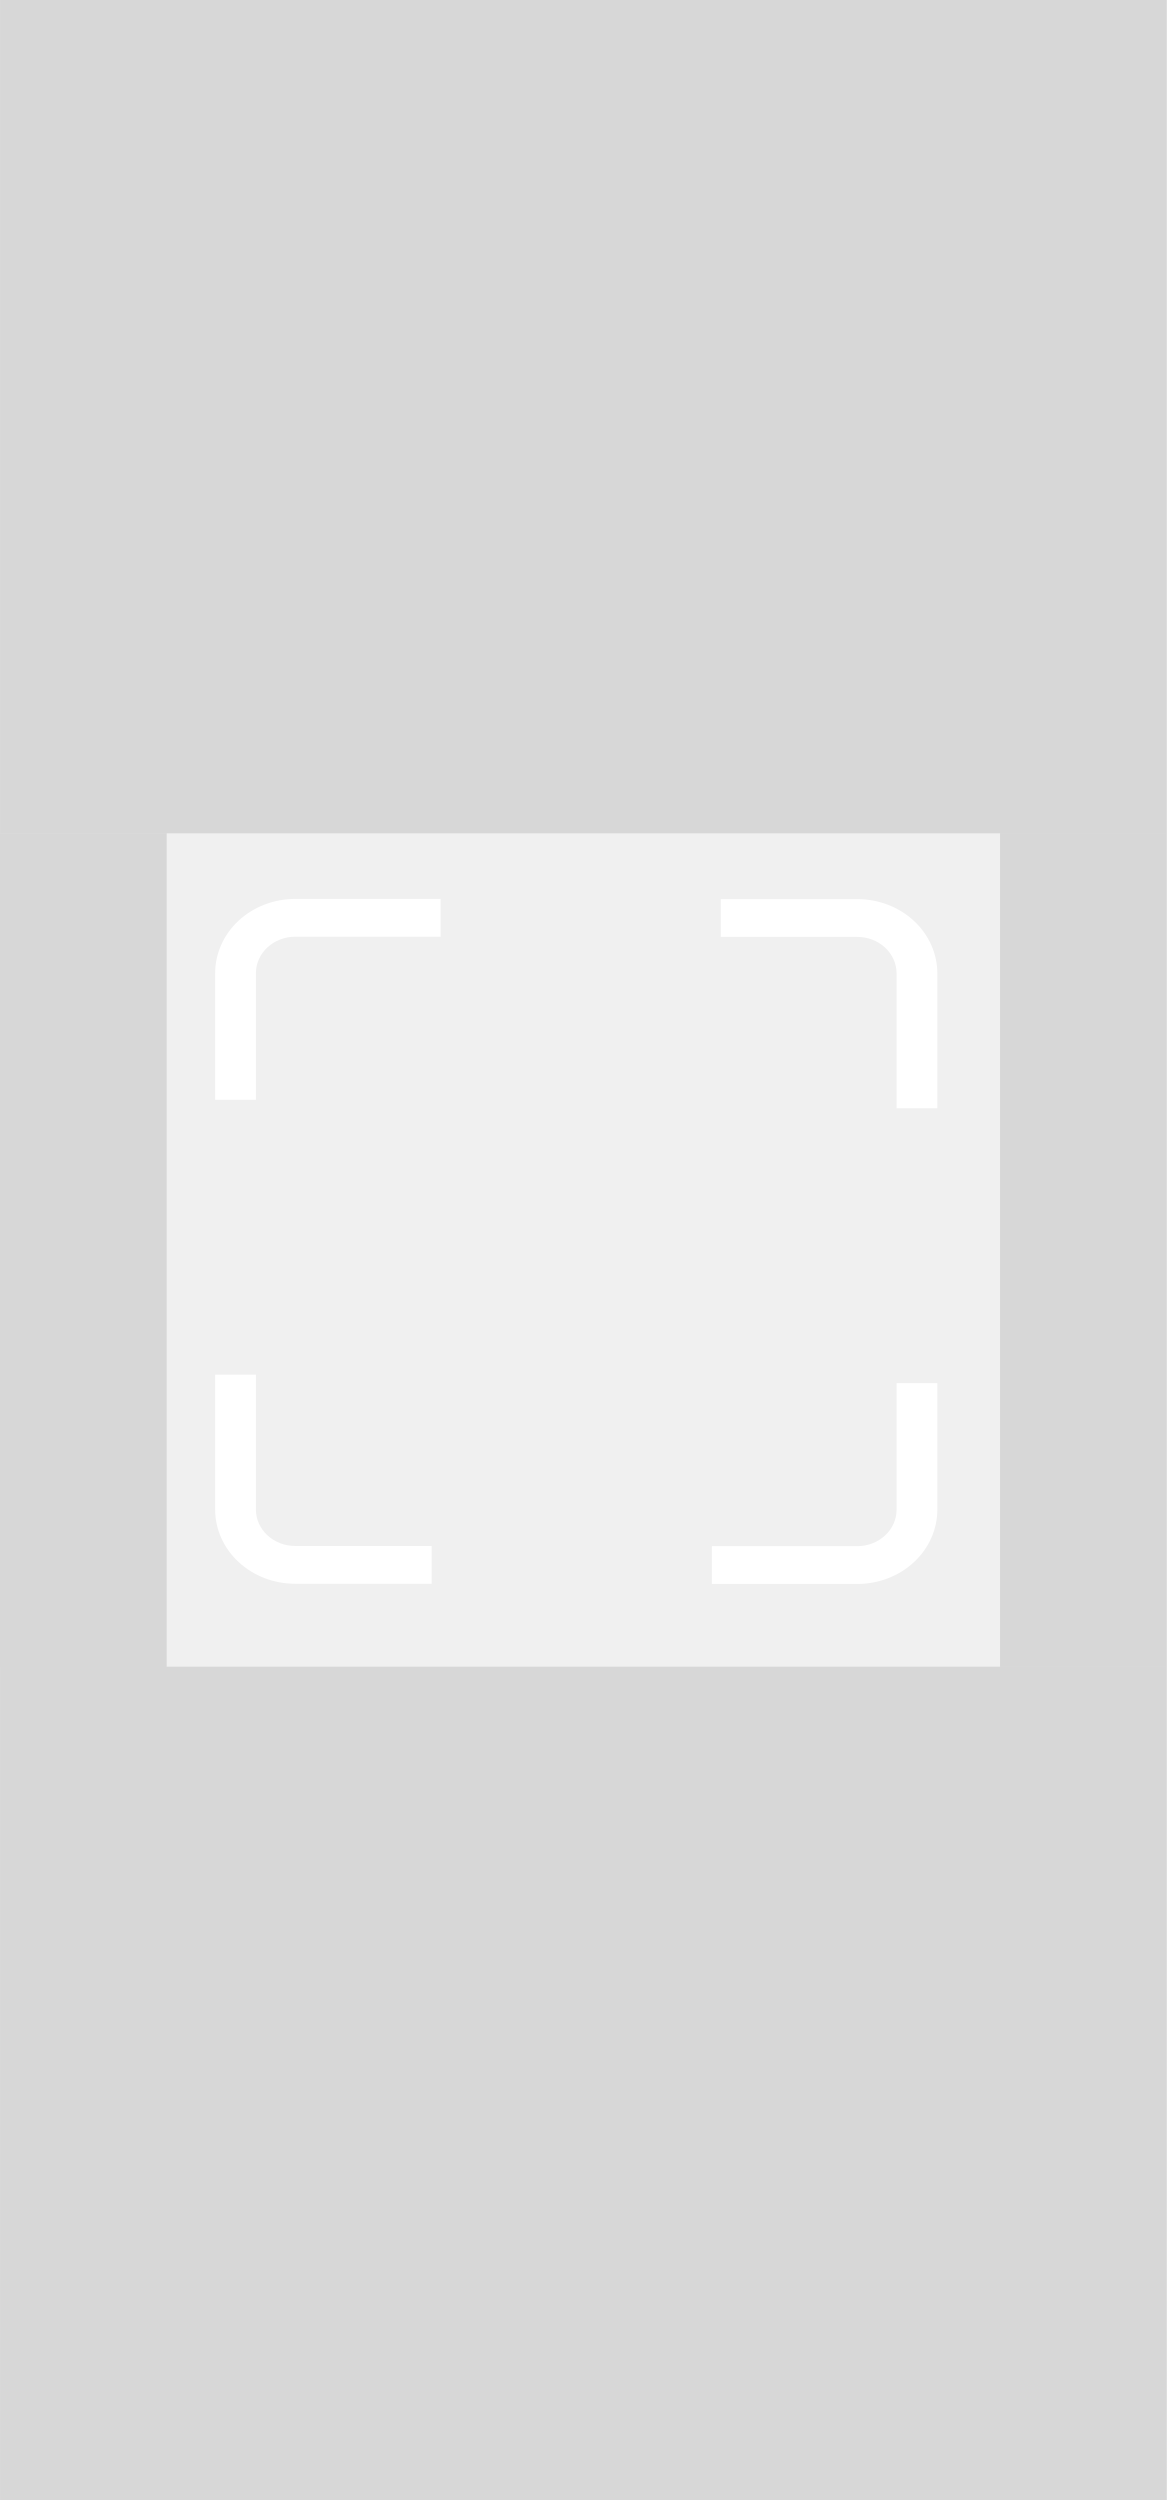
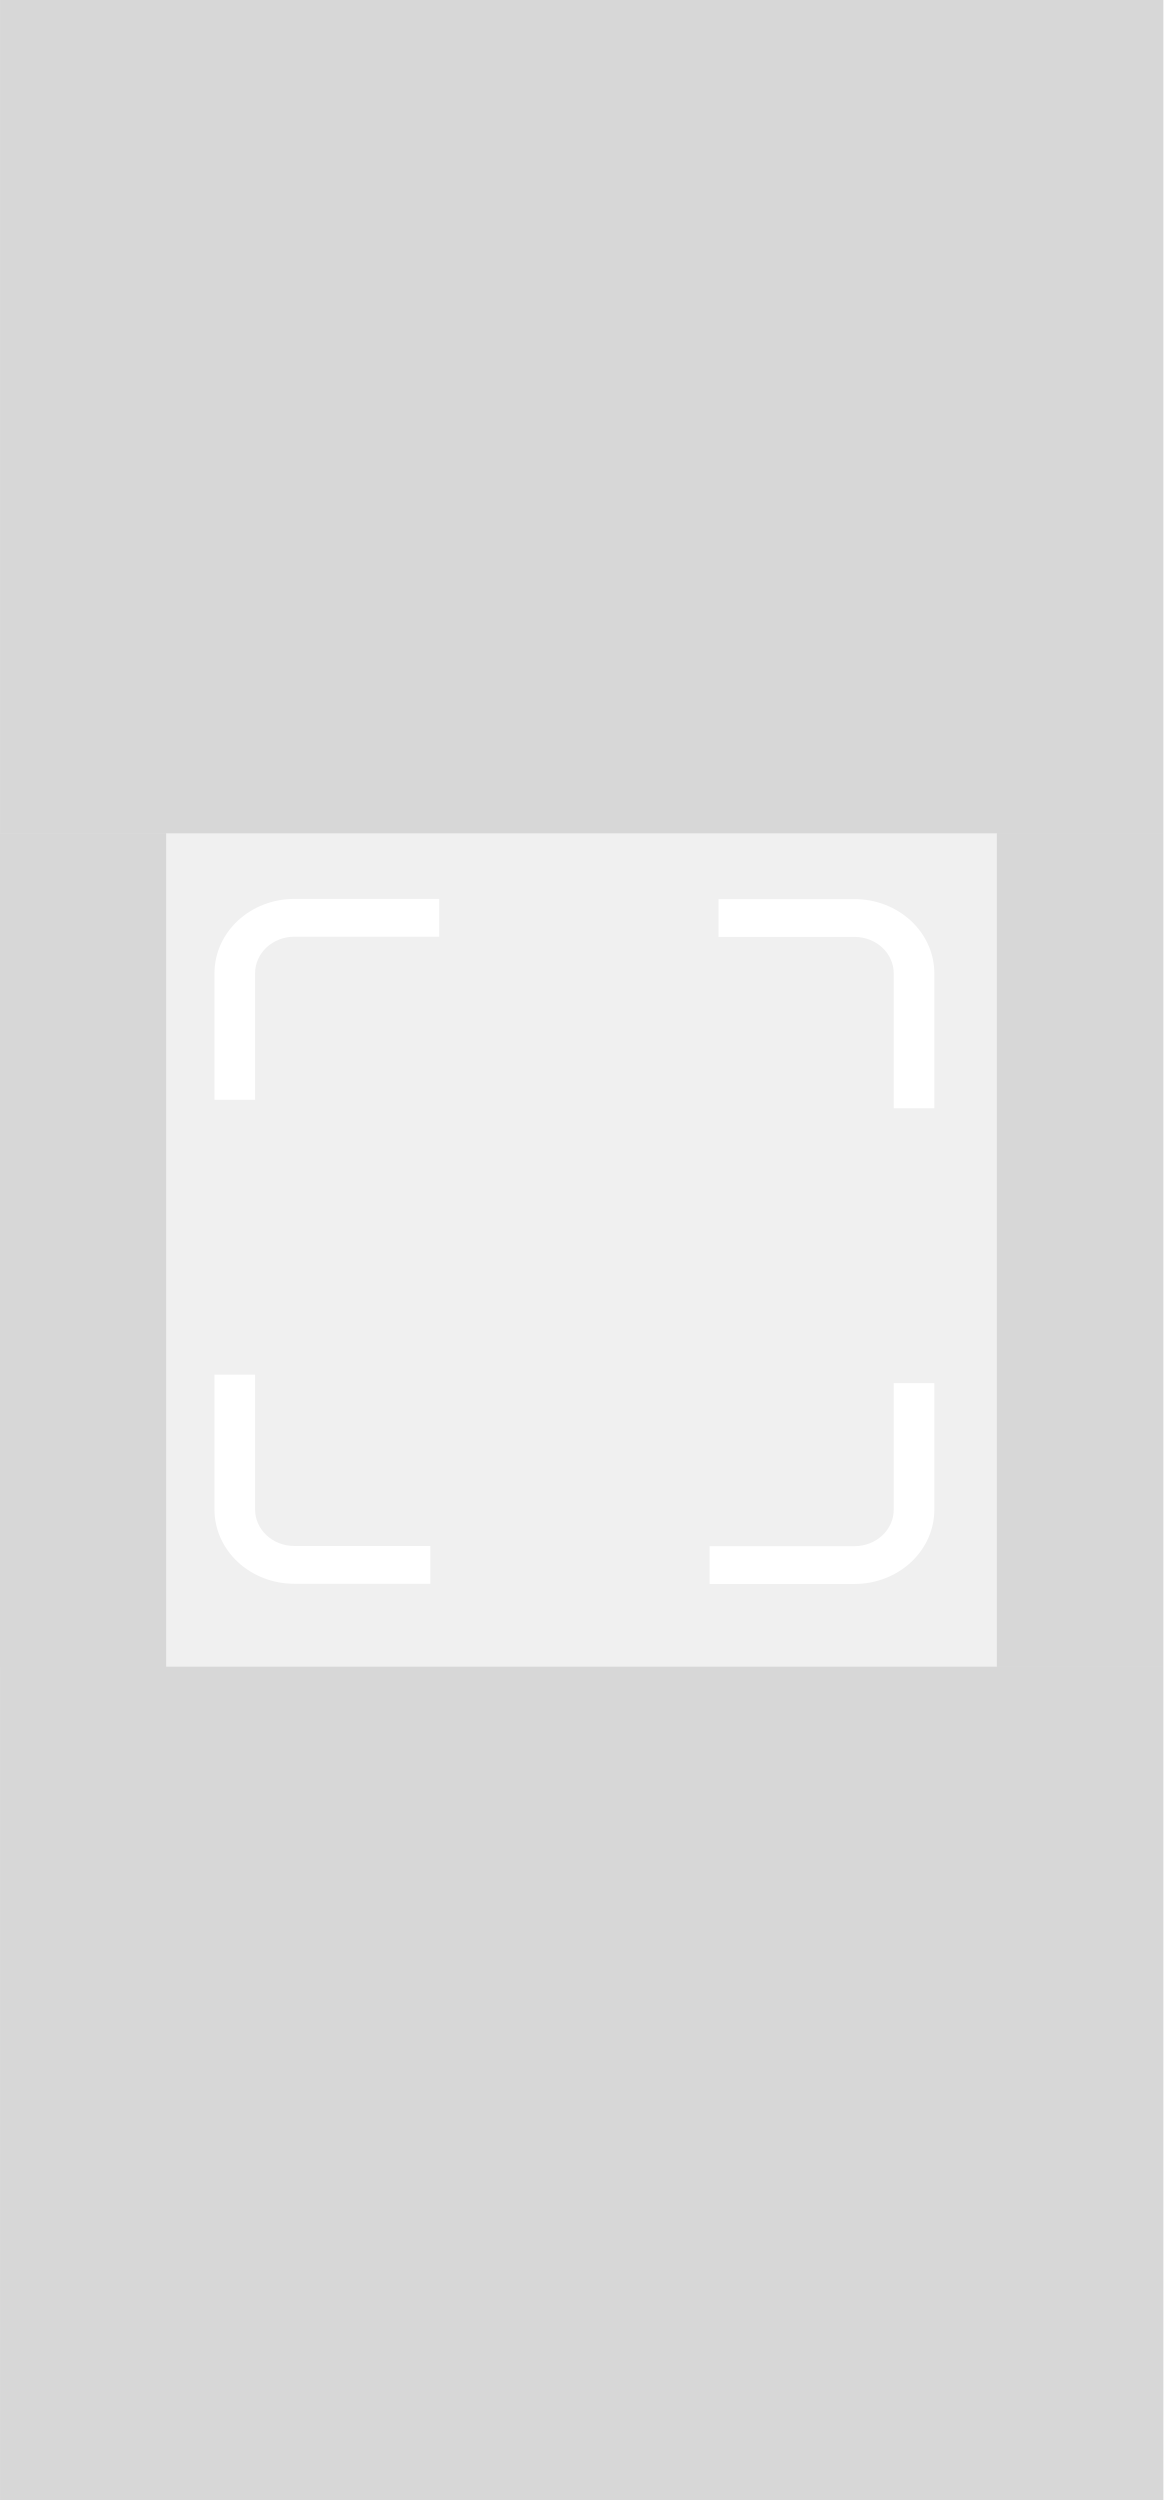
- <svg xmlns="http://www.w3.org/2000/svg" width="127.597mm" height="273.41mm" viewBox="0 0 127.597 273.41" version="1.1" id="svg5">
-   <defs id="defs2">
-     <clipPath clipPathUnits="userSpaceOnUse" id="clipPath4990">
-       <g id="use4992">
-         <rect style="opacity:0.95;fill:#000000;stroke:none;stroke-width:0;stroke-miterlimit:4;stroke-dasharray:none;stroke-opacity:1" id="rect5010" width="333.575" height="151.773" x="0" y="0" rx="7.2656439e-05" ry="7.2656439e-05" />
-         <rect style="opacity:0.106;fill:#000000;stroke:none;stroke-width:0.794" id="rect5012" width="333.575" height="151.773" x="-2241.797" y="513.941" rx="7.2656439e-05" ry="7.2656439e-05" />
-         <rect style="opacity:0.106;fill:#000000;stroke:none;stroke-width:0.794" id="rect5014" width="333.575" height="151.773" x="-2241.837" y="115" rx="7.2656439e-05" ry="7.2656439e-05" />
-         <rect style="opacity:0.106;fill:#000000;fill-opacity:1;stroke:none;stroke-width:0.703" id="rect5016" width="50.026" height="247.167" x="-1958.263" y="266.782" rx="7.2656439e-05" ry="7.2656439e-05" />
-         <rect style="opacity:0.106;fill:#000000;fill-opacity:1;stroke:none;stroke-width:0.702" id="rect5018" width="49.932" height="247.215" x="-2241.815" y="266.773" rx="7.2656439e-05" ry="7.2656439e-05" />
-         <g style="mix-blend-mode:normal;fill:#ffffff" id="g5028" transform="matrix(0.9620458,0,0,0.9620458,-2185.665,276.735)">
-           <path fill-rule="evenodd" clip-rule="evenodd" d="m 25.511,12.985 c -1.645,0 -3.274,0.324 -4.793,0.954 -1.52,0.629 -2.901,1.552 -4.064,2.715 -1.163,1.163 -2.086,2.544 -2.715,4.064 -0.629,1.52 -0.954,3.149 -0.953,4.793 V 69.002 H 0 V 25.511 c 0,0 0,10e-5 0,0 C -4.88238e-5,22.161 0.66,18.844 1.942,15.749 3.224,12.653 5.103,9.841 7.472,7.472 9.841,5.103 12.653,3.224 15.748,1.942 18.843,0.66 22.161,0 25.511,0 h 46.332 v 12.985 z" fill="#ffffff" id="path5020" style="fill:#ffffff" />
-           <path fill-rule="evenodd" clip-rule="evenodd" d="M 204.628,13.048 H 161.137 V 0.063 h 43.491 c 3.35,0 6.667,0.66 9.762,1.942 3.096,1.282 5.908,3.161 8.277,5.53 2.369,2.369 4.248,5.181 5.53,8.276 1.282,3.095 1.942,6.412 1.942,9.763 V 71.906 H 217.154 V 25.574 c 0,-1.645 -0.324,-3.274 -0.954,-4.793 -0.629,-1.52 -1.552,-2.901 -2.715,-4.064 -1.163,-1.163 -2.544,-2.086 -4.064,-2.715 -1.519,-0.629 -3.148,-0.954 -4.793,-0.954 z" fill="#ffffff" id="path5022" style="fill:#ffffff" />
-           <path fill-rule="evenodd" clip-rule="evenodd" d="m 217.154,209.822 v -43.491 h 12.985 v 43.491 c 0,6.766 -2.688,13.254 -7.472,18.039 -4.785,4.784 -11.273,7.472 -18.039,7.472 h -46.332 v -12.985 h 46.332 c 3.322,0 6.508,-1.32 8.857,-3.669 2.349,-2.349 3.669,-5.535 3.669,-8.857 z" fill="#ffffff" id="path5024" style="fill:#ffffff" />
-           <path fill-rule="evenodd" clip-rule="evenodd" d="m 12.985,163.427 v 46.332 c 0,0.001 0,0.001 0,0.001 4e-4,3.322 1.32,6.507 3.669,8.856 2.349,2.349 5.535,3.668 8.857,3.669 0,0 -10e-5,0 0,0 H 69.002 V 235.27 H 25.511 C 18.745,235.269 12.257,232.582 7.473,227.798 2.688,223.014 5.27892e-4,216.526 0,209.76 v -46.333 z" fill="#ffffff" id="path5026" style="fill:#ffffff" />
+ <svg xmlns="http://www.w3.org/2000/svg" width="127" height="273" viewBox="0 0 127 273" version="1.1" id="svg5">
+   <defs id="defs2" />
+   <g id="layer2" style="opacity:1" transform="translate(-111.2343,-534.5083)">
+     <g id="g1027" transform="matrix(0.3645463,0,0,0.3645463,111.2252,528.3937)">
+       <g id="g51" transform="matrix(0.9953221,0,0,0.9985015,1.1668566e-4,0.02513434)">
+         <rect style="opacity:0.106;fill:#000000;stroke:none;stroke-width:1.145;stroke-miterlimit:4;stroke-dasharray:none" id="rect1235-6" width="350" height="250" x="0.041" y="516.773" rx="0" ry="0" />
+         <rect style="opacity:0.106;fill:#000000;stroke:none;stroke-width:1.145;stroke-miterlimit:4;stroke-dasharray:none" id="rect1235-6-5" width="350" height="250" x="0.041" y="16.773" rx="0" ry="0" />
+         <rect style="opacity:0.106;fill:#000000;fill-opacity:1;stroke:none;stroke-width:1.005;stroke-miterlimit:4;stroke-dasharray:none" id="rect1285-3-5" width="50" height="250" x="300.041" y="266.773" rx="0" ry="0" />
+         <rect style="opacity:0.106;fill:#000000;fill-opacity:1;stroke:none;stroke-width:1.006;stroke-miterlimit:4;stroke-dasharray:none" id="rect1285-3-5-6" width="50" height="250" x="0.025" y="266.782" rx="0" ry="0" />
+         <g style="mix-blend-mode:normal;fill:#ffffff;stroke-width:1.039;stroke-miterlimit:4;stroke-dasharray:none" id="g2143-0" transform="matrix(0.9413962,0,0,0.8732923,64.57144,286.4488)">
+           <path fill-rule="evenodd" clip-rule="evenodd" d="m 25.511,12.985 c -1.645,0 -3.274,0.324 -4.793,0.954 -1.52,0.629 -2.901,1.552 -4.064,2.715 -1.163,1.163 -2.086,2.544 -2.715,4.064 -0.629,1.52 -0.954,3.149 -0.953,4.793 V 69.002 H 0 V 25.511 c 0,0 0,10e-5 0,0 C -4.88238e-5,22.161 0.66,18.844 1.942,15.749 3.224,12.653 5.103,9.841 7.472,7.472 9.841,5.103 12.653,3.224 15.748,1.942 18.843,0.66 22.161,0 25.511,0 h 46.332 v 12.985 z" fill="#ffffff" id="path2125-9" style="fill:#ffffff;stroke-width:1.039;stroke-miterlimit:4;stroke-dasharray:none" />
+           <path fill-rule="evenodd" clip-rule="evenodd" d="M 204.628,13.048 H 161.137 V 0.063 h 43.491 c 3.35,0 6.667,0.66 9.762,1.942 3.096,1.282 5.908,3.161 8.277,5.53 2.369,2.369 4.248,5.181 5.53,8.276 1.282,3.095 1.942,6.412 1.942,9.763 V 71.906 H 217.154 V 25.574 c 0,-1.645 -0.324,-3.274 -0.954,-4.793 -0.629,-1.52 -1.552,-2.901 -2.715,-4.064 -1.163,-1.163 -2.544,-2.086 -4.064,-2.715 -1.519,-0.629 -3.148,-0.954 -4.793,-0.954 z" fill="#ffffff" id="path2127-3" style="fill:#ffffff;stroke-width:1.039;stroke-miterlimit:4;stroke-dasharray:none" />
+           <path fill-rule="evenodd" clip-rule="evenodd" d="m 217.154,209.822 v -43.491 h 12.985 v 43.491 c 0,6.766 -2.688,13.254 -7.472,18.039 -4.785,4.784 -11.273,7.472 -18.039,7.472 h -46.332 v -12.985 h 46.332 c 3.322,0 6.508,-1.32 8.857,-3.669 2.349,-2.349 3.669,-5.535 3.669,-8.857 z" fill="#ffffff" id="path2129-6" style="fill:#ffffff;stroke-width:1.039;stroke-miterlimit:4;stroke-dasharray:none" />
+           <path fill-rule="evenodd" clip-rule="evenodd" d="m 12.985,163.427 v 46.332 c 0,0.001 0,0.001 0,0.001 4e-4,3.322 1.32,6.507 3.669,8.856 2.349,2.349 5.535,3.668 8.857,3.669 0,0 -10e-5,0 0,0 H 69.002 V 235.27 H 25.511 C 18.745,235.269 12.257,232.582 7.473,227.798 2.688,223.014 5.27892e-4,216.526 0,209.76 v -46.333 z" fill="#ffffff" id="path2131-0" style="fill:#ffffff;stroke-width:1.039;stroke-miterlimit:4;stroke-dasharray:none" />
        </g>
-       </g>
-     </clipPath>
-   </defs>
-   <g id="layer2" style="opacity:1" transform="translate(-111.2343,-255.0685)">
-     <g id="g1027" transform="matrix(0.3645463,0,0,0.3645463,111.2252,248.9538)">
-       <rect style="opacity:0.106;fill:#000000;stroke:none;stroke-width:1.145;stroke-miterlimit:4;stroke-dasharray:none" id="rect1235-6" width="350" height="250" x="0.041" y="516.773" rx="0" ry="0" />
-       <rect style="opacity:0.106;fill:#000000;stroke:none;stroke-width:1.145;stroke-miterlimit:4;stroke-dasharray:none" id="rect1235-6-5" width="350" height="250" x="0.041" y="16.773" rx="0" ry="0" />
-       <rect style="opacity:0.106;fill:#000000;fill-opacity:1;stroke:none;stroke-width:1.005;stroke-miterlimit:4;stroke-dasharray:none" id="rect1285-3-5" width="50" height="250" x="300.041" y="266.773" rx="0" ry="0" />
-       <rect style="opacity:0.106;fill:#000000;fill-opacity:1;stroke:none;stroke-width:1.006;stroke-miterlimit:4;stroke-dasharray:none" id="rect1285-3-5-6" width="50" height="250" x="0.025" y="266.782" rx="0" ry="0" />
-       <g style="mix-blend-mode:normal;fill:#ffffff;stroke-width:1.039;stroke-miterlimit:4;stroke-dasharray:none" id="g2143-0" transform="matrix(0.9413962,0,0,0.8732923,64.57144,286.4488)">
-         <path fill-rule="evenodd" clip-rule="evenodd" d="m 25.511,12.985 c -1.645,0 -3.274,0.324 -4.793,0.954 -1.52,0.629 -2.901,1.552 -4.064,2.715 -1.163,1.163 -2.086,2.544 -2.715,4.064 -0.629,1.52 -0.954,3.149 -0.953,4.793 V 69.002 H 0 V 25.511 c 0,0 0,10e-5 0,0 C -4.88238e-5,22.161 0.66,18.844 1.942,15.749 3.224,12.653 5.103,9.841 7.472,7.472 9.841,5.103 12.653,3.224 15.748,1.942 18.843,0.66 22.161,0 25.511,0 h 46.332 v 12.985 z" fill="#ffffff" id="path2125-9" style="fill:#ffffff;stroke-width:1.039;stroke-miterlimit:4;stroke-dasharray:none" />
-         <path fill-rule="evenodd" clip-rule="evenodd" d="M 204.628,13.048 H 161.137 V 0.063 h 43.491 c 3.35,0 6.667,0.66 9.762,1.942 3.096,1.282 5.908,3.161 8.277,5.53 2.369,2.369 4.248,5.181 5.53,8.276 1.282,3.095 1.942,6.412 1.942,9.763 V 71.906 H 217.154 V 25.574 c 0,-1.645 -0.324,-3.274 -0.954,-4.793 -0.629,-1.52 -1.552,-2.901 -2.715,-4.064 -1.163,-1.163 -2.544,-2.086 -4.064,-2.715 -1.519,-0.629 -3.148,-0.954 -4.793,-0.954 z" fill="#ffffff" id="path2127-3" style="fill:#ffffff;stroke-width:1.039;stroke-miterlimit:4;stroke-dasharray:none" />
-         <path fill-rule="evenodd" clip-rule="evenodd" d="m 217.154,209.822 v -43.491 h 12.985 v 43.491 c 0,6.766 -2.688,13.254 -7.472,18.039 -4.785,4.784 -11.273,7.472 -18.039,7.472 h -46.332 v -12.985 h 46.332 c 3.322,0 6.508,-1.32 8.857,-3.669 2.349,-2.349 3.669,-5.535 3.669,-8.857 z" fill="#ffffff" id="path2129-6" style="fill:#ffffff;stroke-width:1.039;stroke-miterlimit:4;stroke-dasharray:none" />
-         <path fill-rule="evenodd" clip-rule="evenodd" d="m 12.985,163.427 v 46.332 c 0,0.001 0,0.001 0,0.001 4e-4,3.322 1.32,6.507 3.669,8.856 2.349,2.349 5.535,3.668 8.857,3.669 0,0 -10e-5,0 0,0 H 69.002 V 235.27 H 25.511 C 18.745,235.269 12.257,232.582 7.473,227.798 2.688,223.014 5.27892e-4,216.526 0,209.76 v -46.333 z" fill="#ffffff" id="path2131-0" style="fill:#ffffff;stroke-width:1.039;stroke-miterlimit:4;stroke-dasharray:none" />
      </g>
    </g>
  </g>
</svg>
